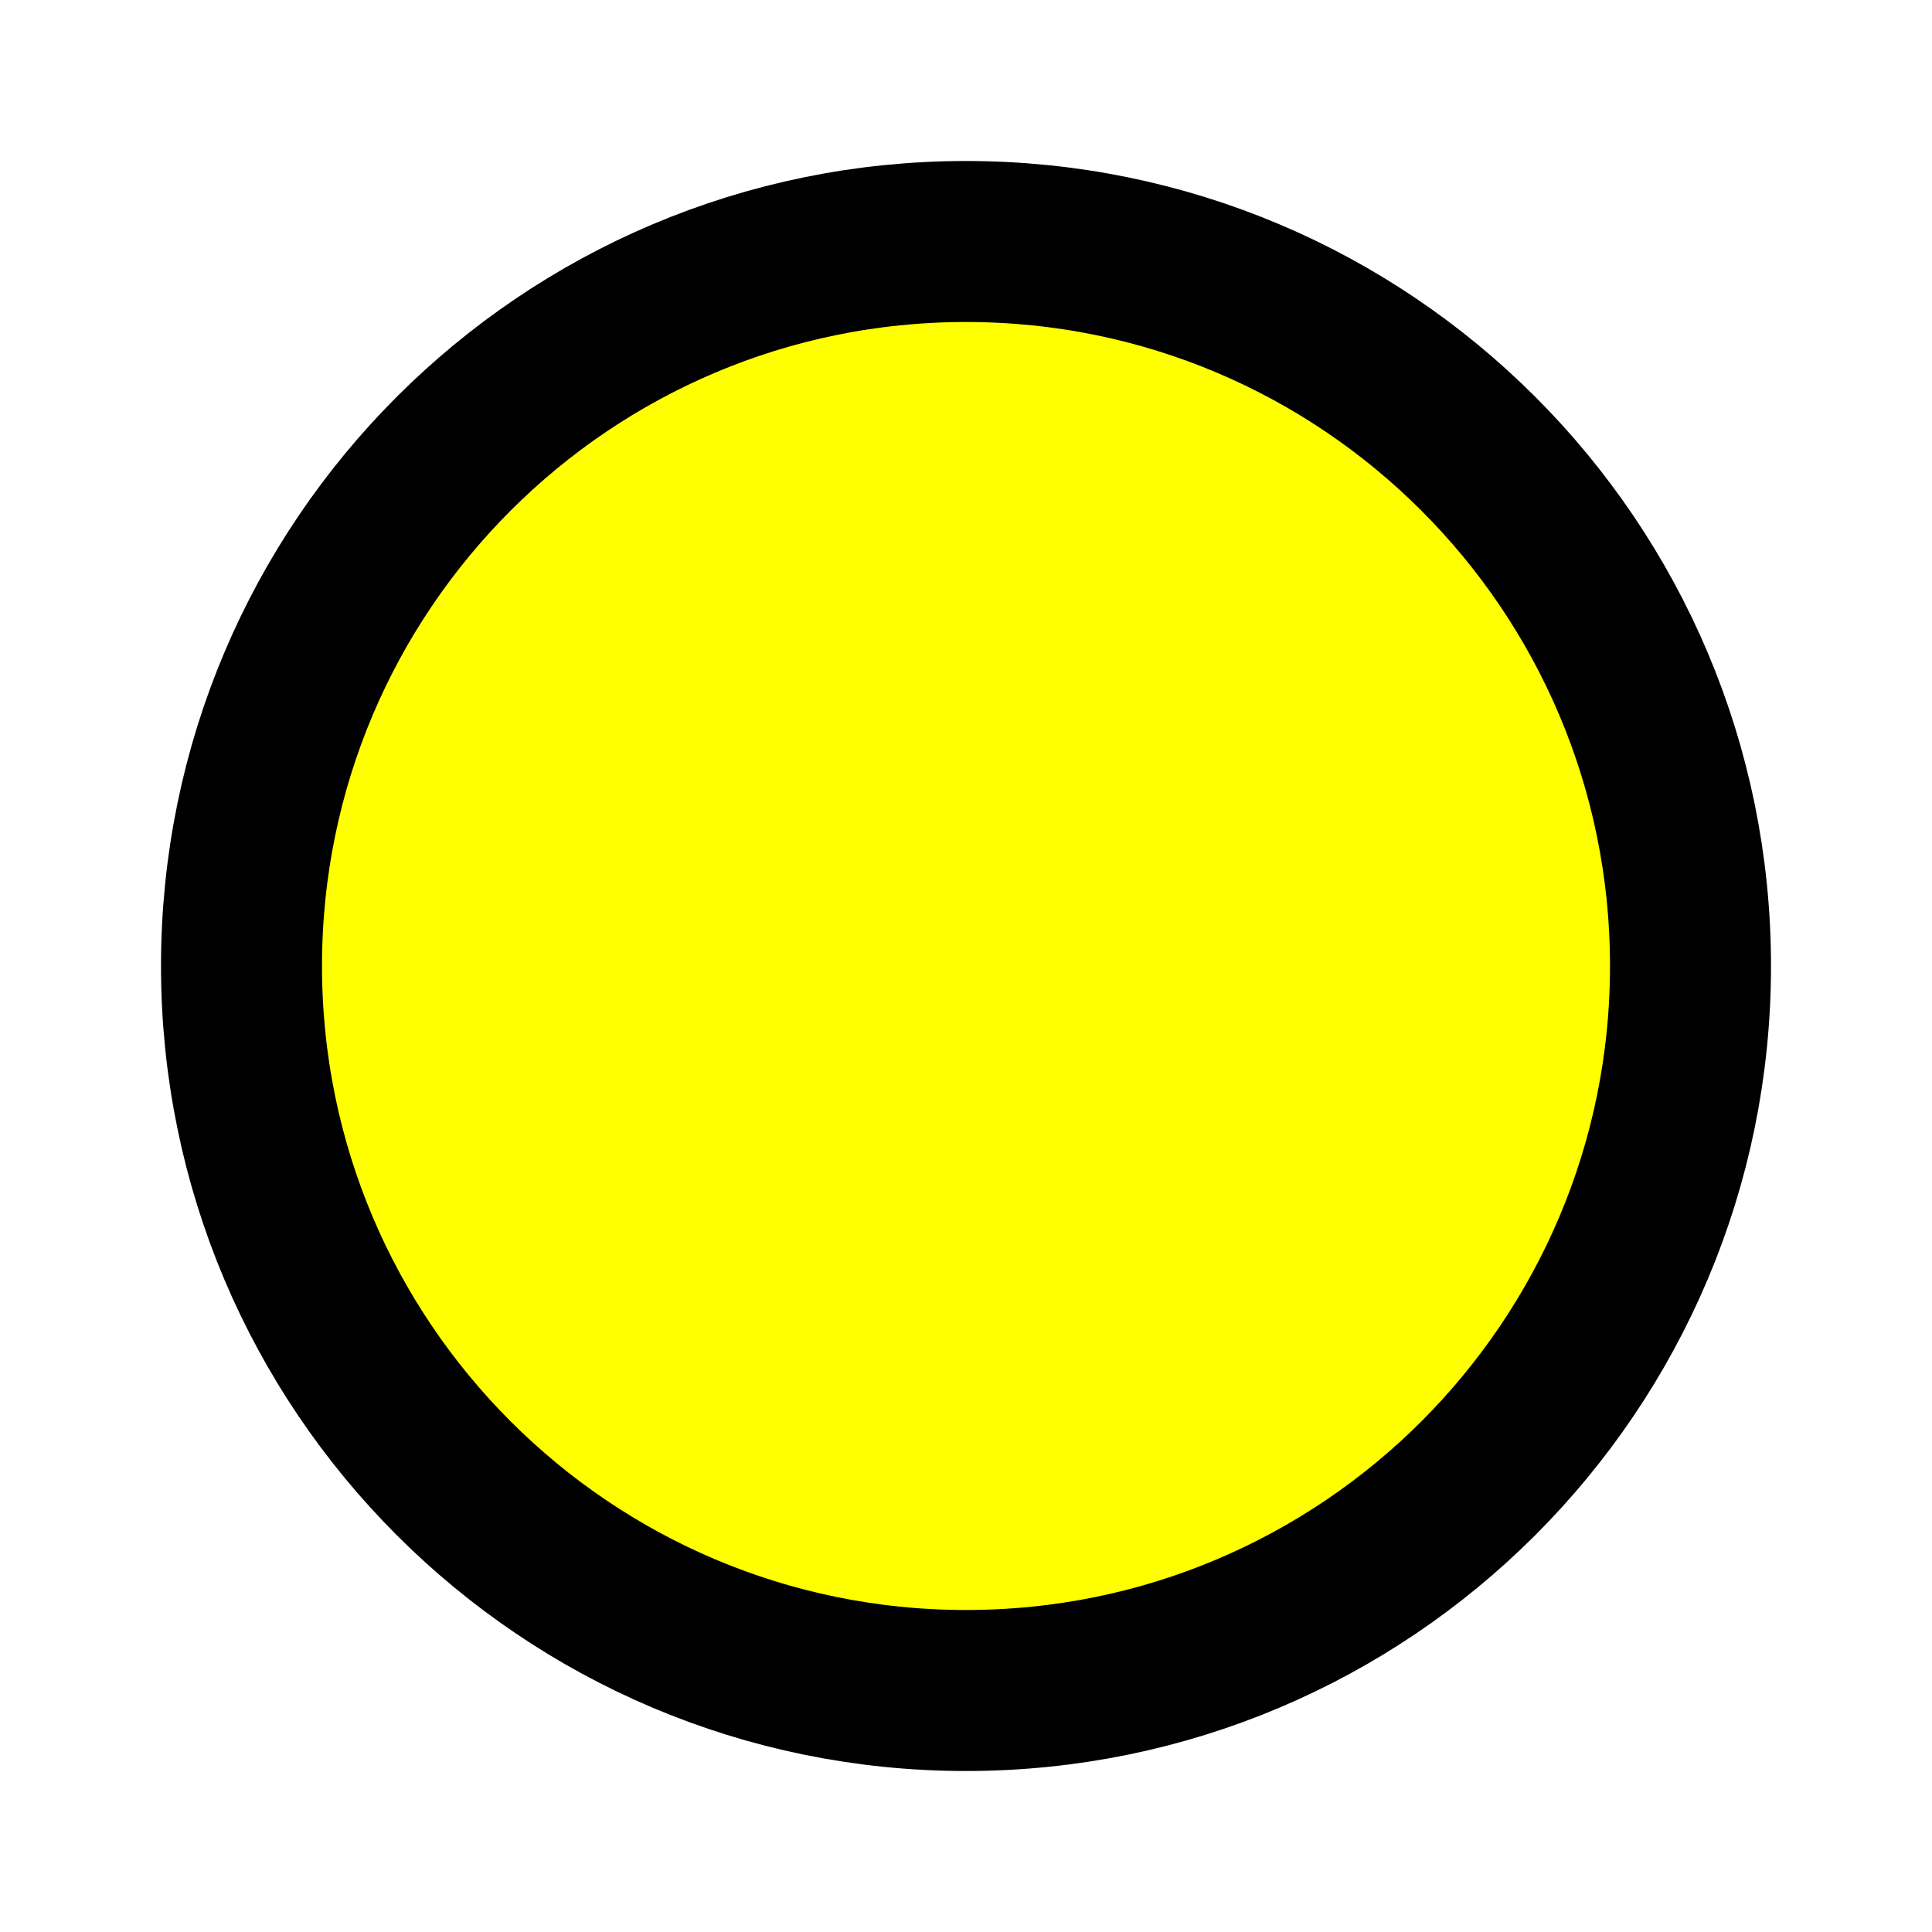
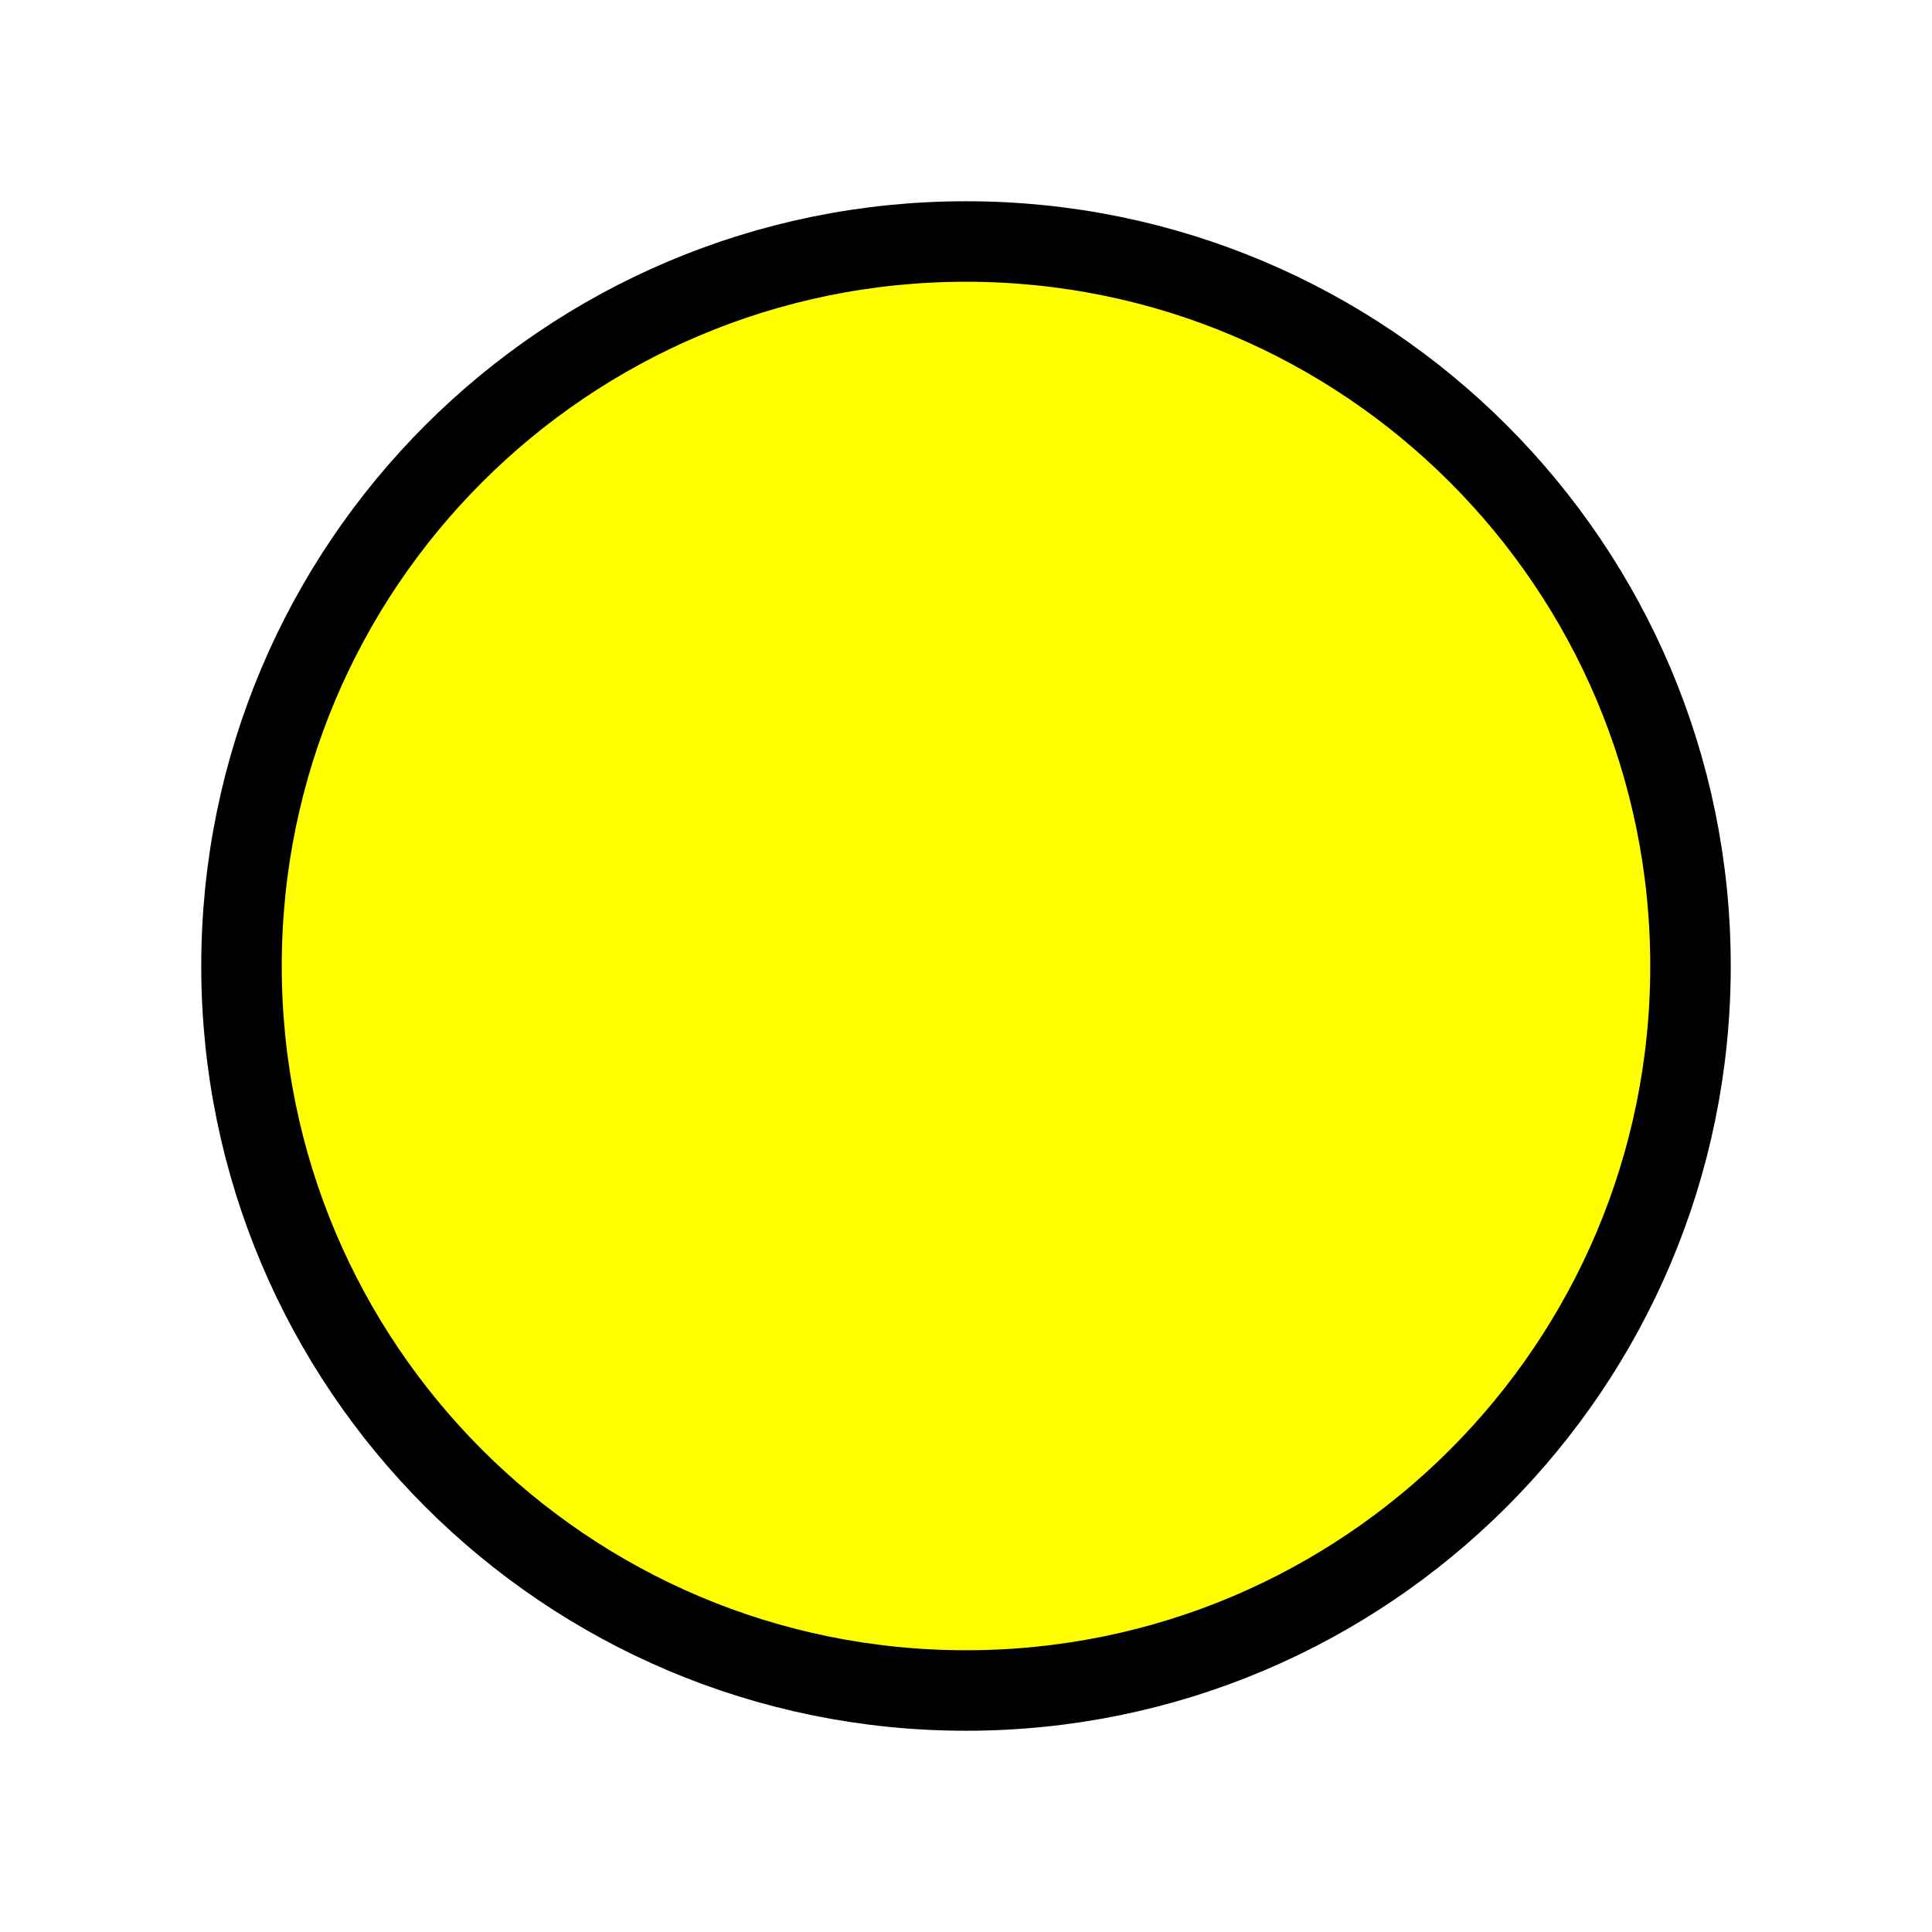
- <svg xmlns="http://www.w3.org/2000/svg" class="icon icon-tabler icon-tabler-circle" width="24" height="24" viewBox="0 0 24 24" stroke-width="2" stroke="currentColor" fill="yellow" stroke-linecap="round" stroke-linejoin="round">
+ <svg xmlns="http://www.w3.org/2000/svg" class="icon icon-tabler icon-tabler-circle" width="24" height="24" viewBox="0 0 24 24" stroke-width="1" stroke="currentColor" fill="yellow" stroke-linecap="round" stroke-linejoin="round">
  <path stroke="none" d="M0 0h24v24H0z" fill="none" />
  <circle cx="12" cy="12" r="9" />
</svg>
